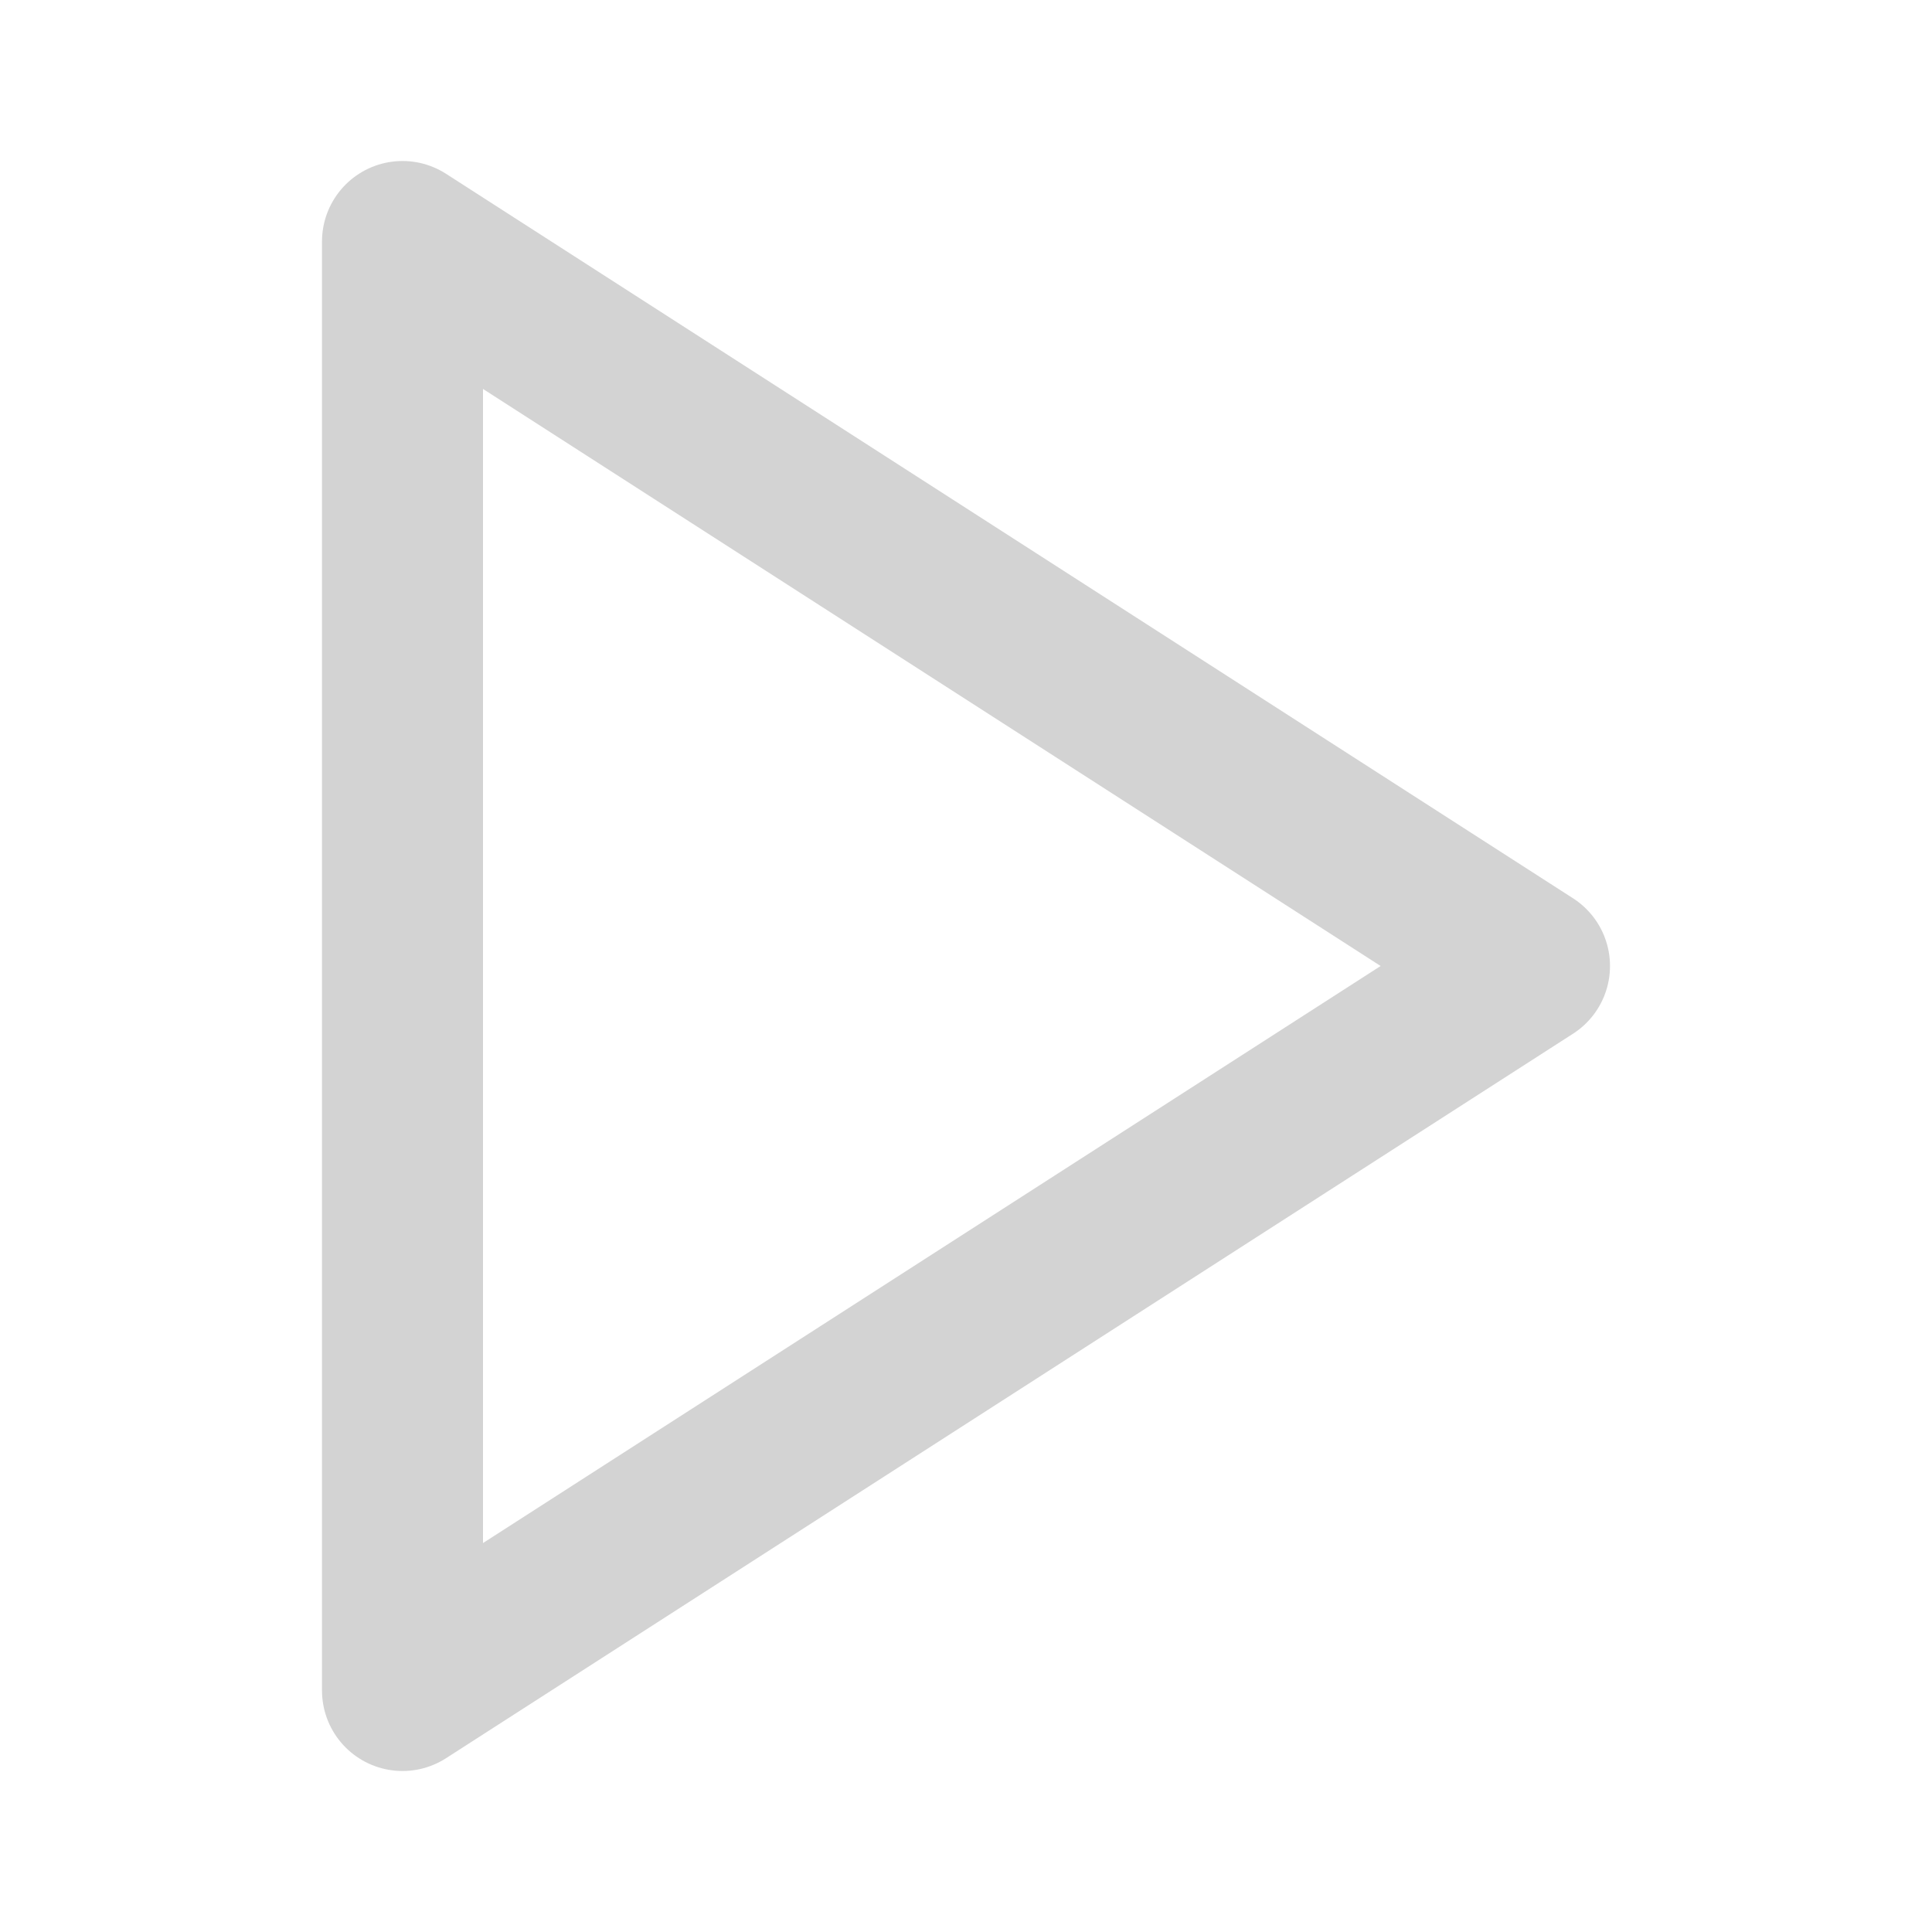
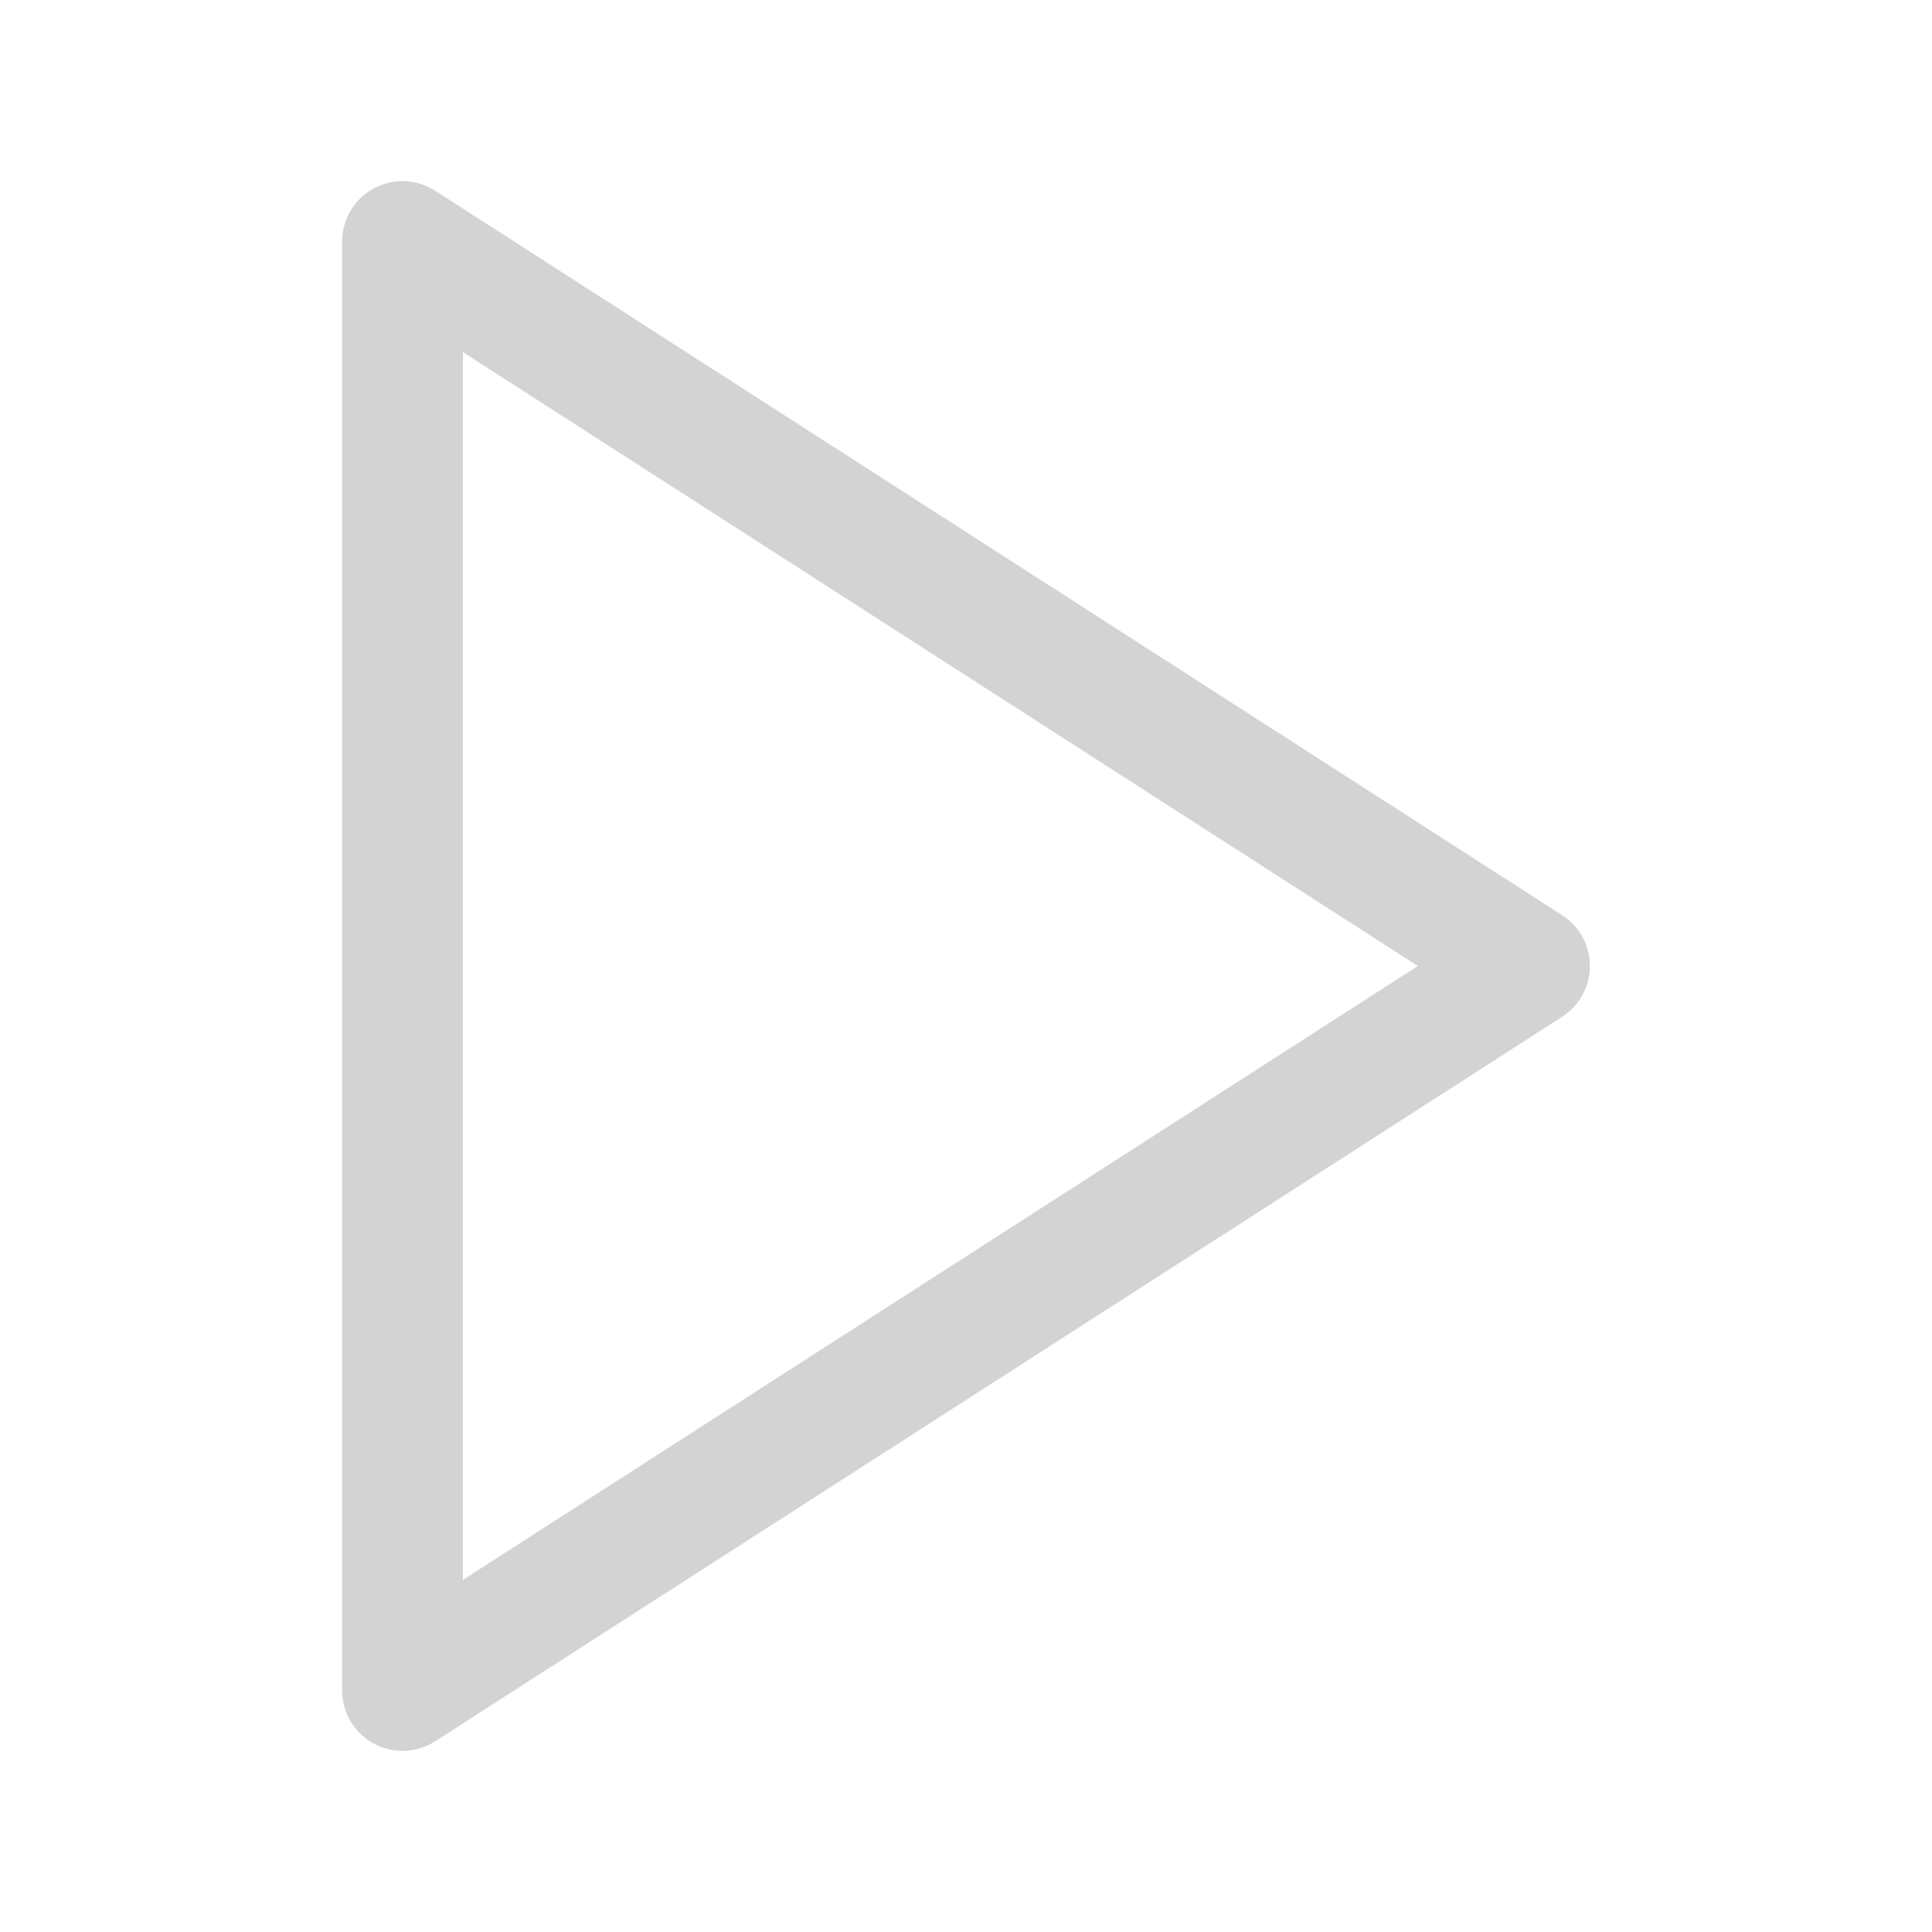
- <svg xmlns="http://www.w3.org/2000/svg" width="24" height="24" viewBox="0 0 24 24" fill="none" stroke="lightgray" stroke-width="2" stroke-linecap="round" stroke-linejoin="round" class="feather feather-play">
+ <svg xmlns="http://www.w3.org/2000/svg" width="24" height="24" viewBox="0 0 24 24" fill="none" stroke="lightgray" stroke-width="1.5" stroke-linecap="round" stroke-linejoin="round" class="feather feather-play">
  <polygon points="5 3 19 12 5 21 5 3" />
</svg>
